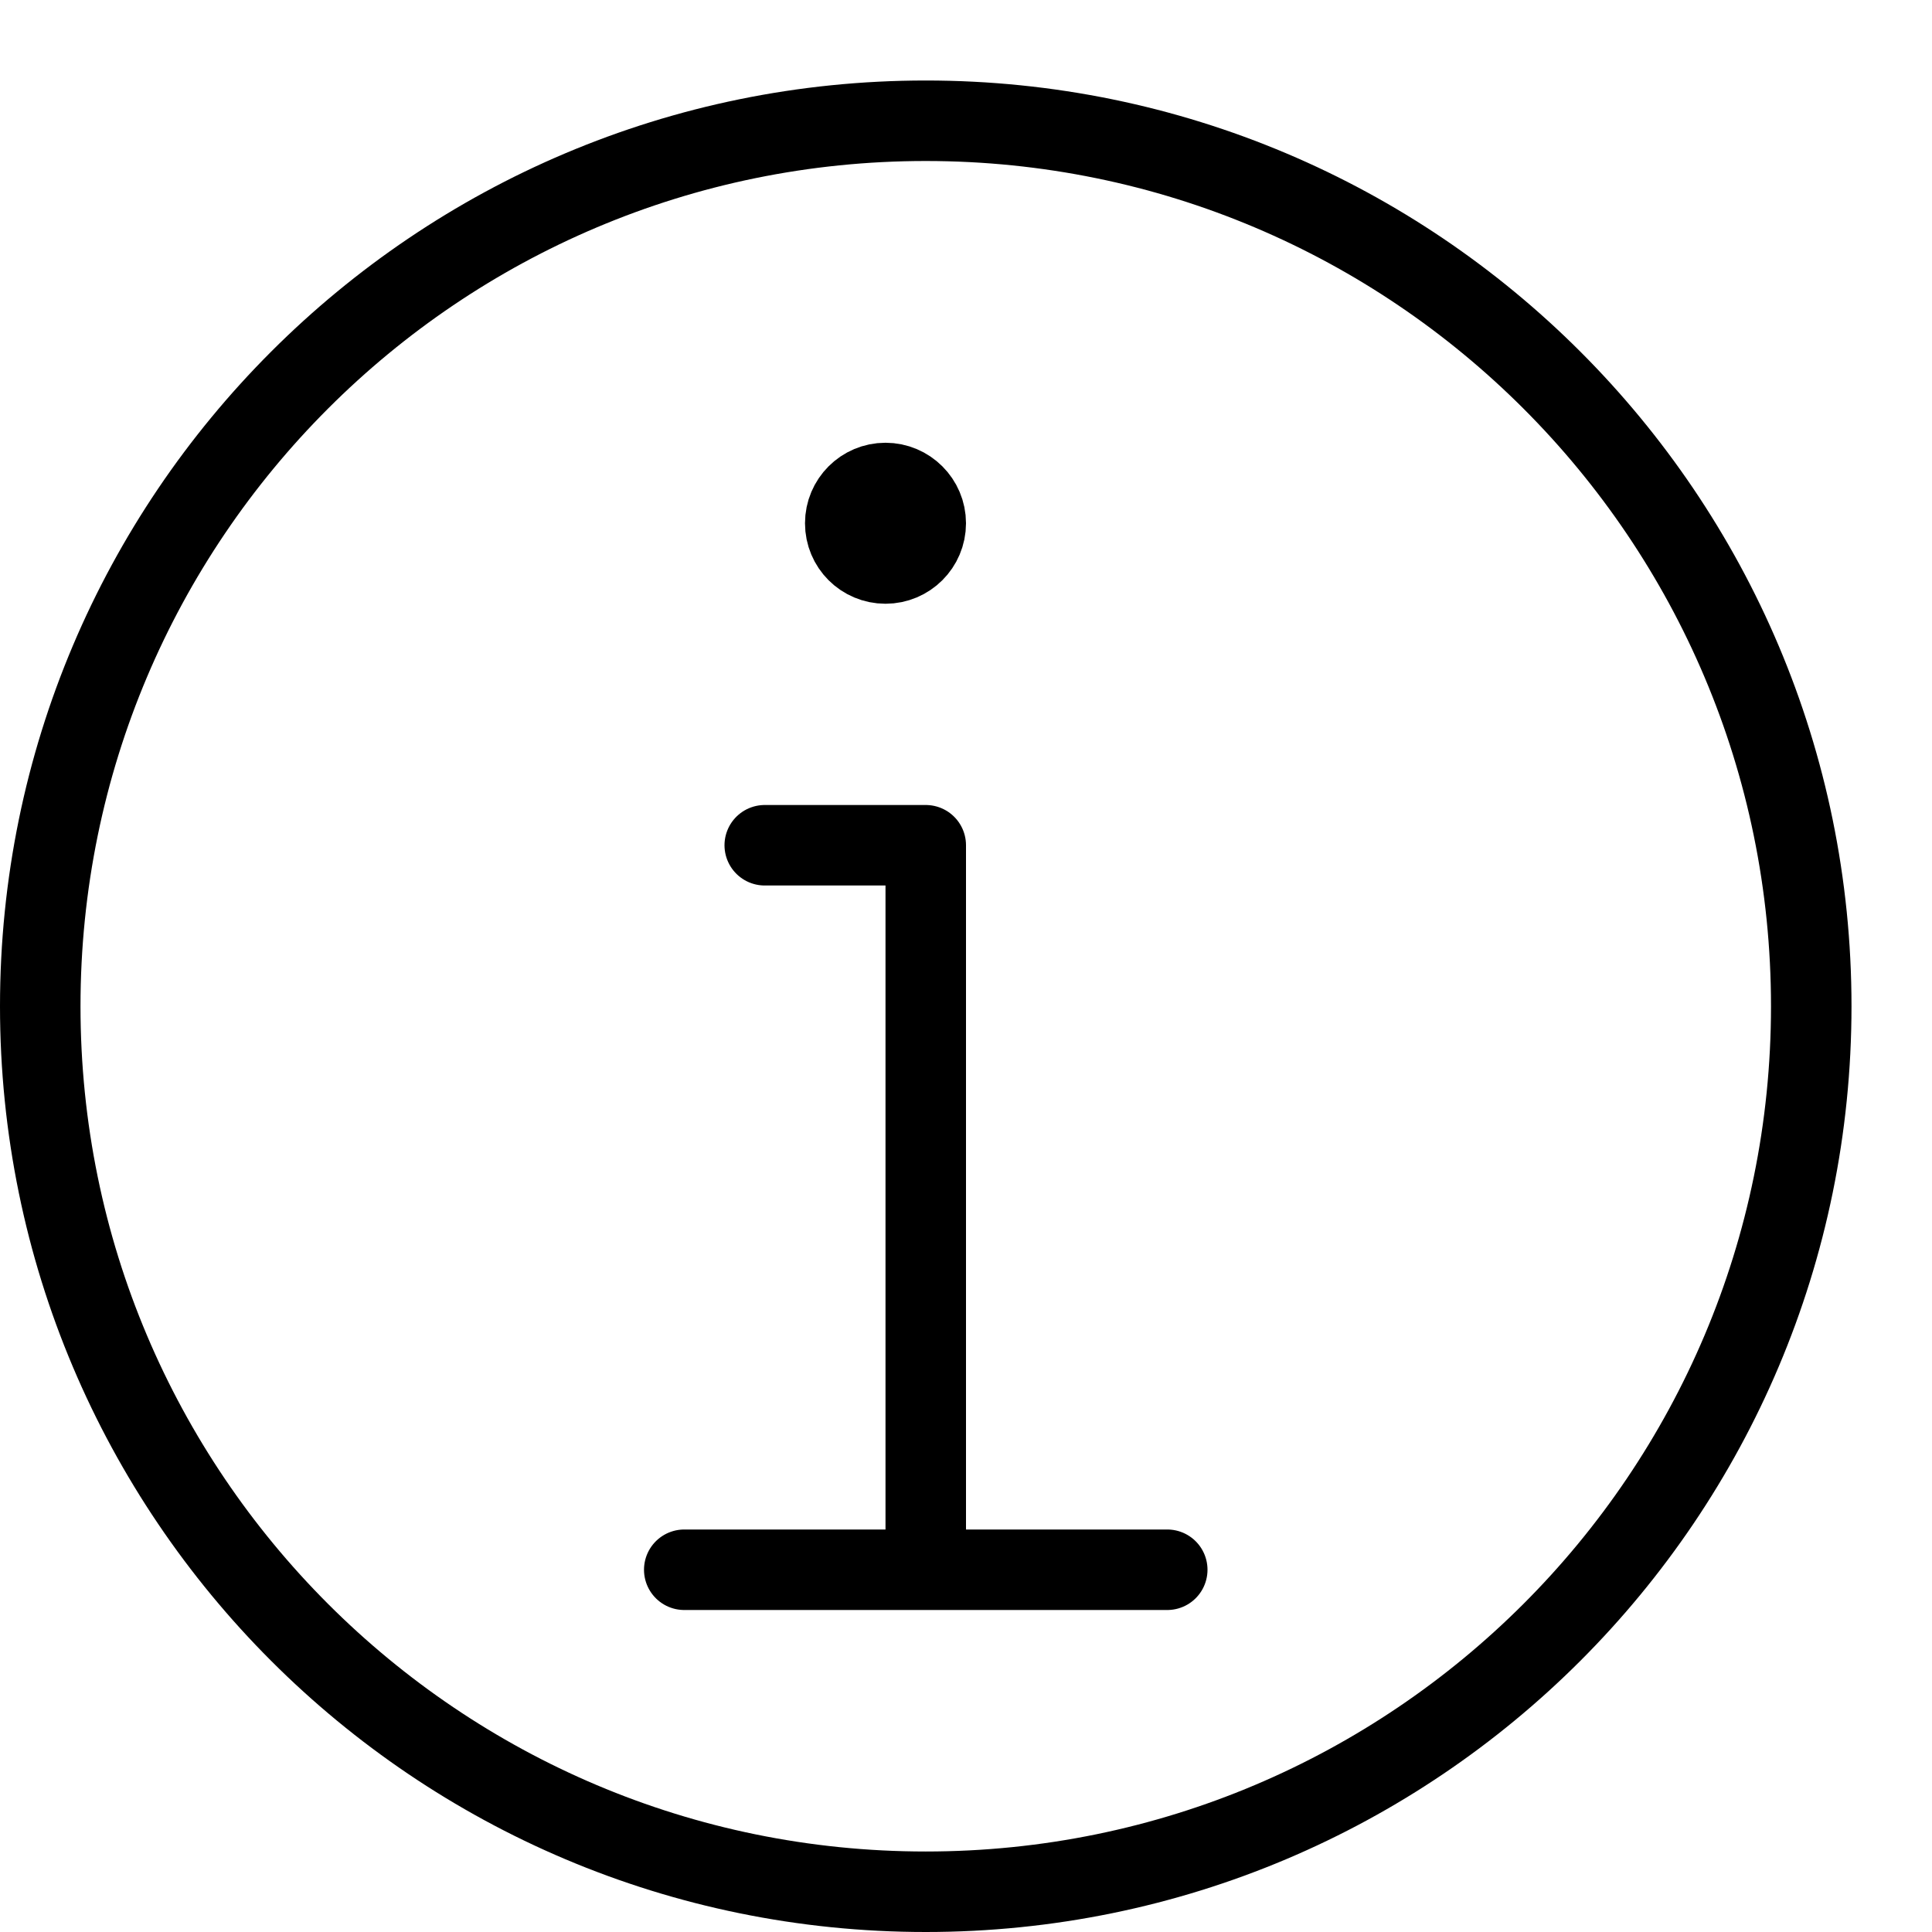
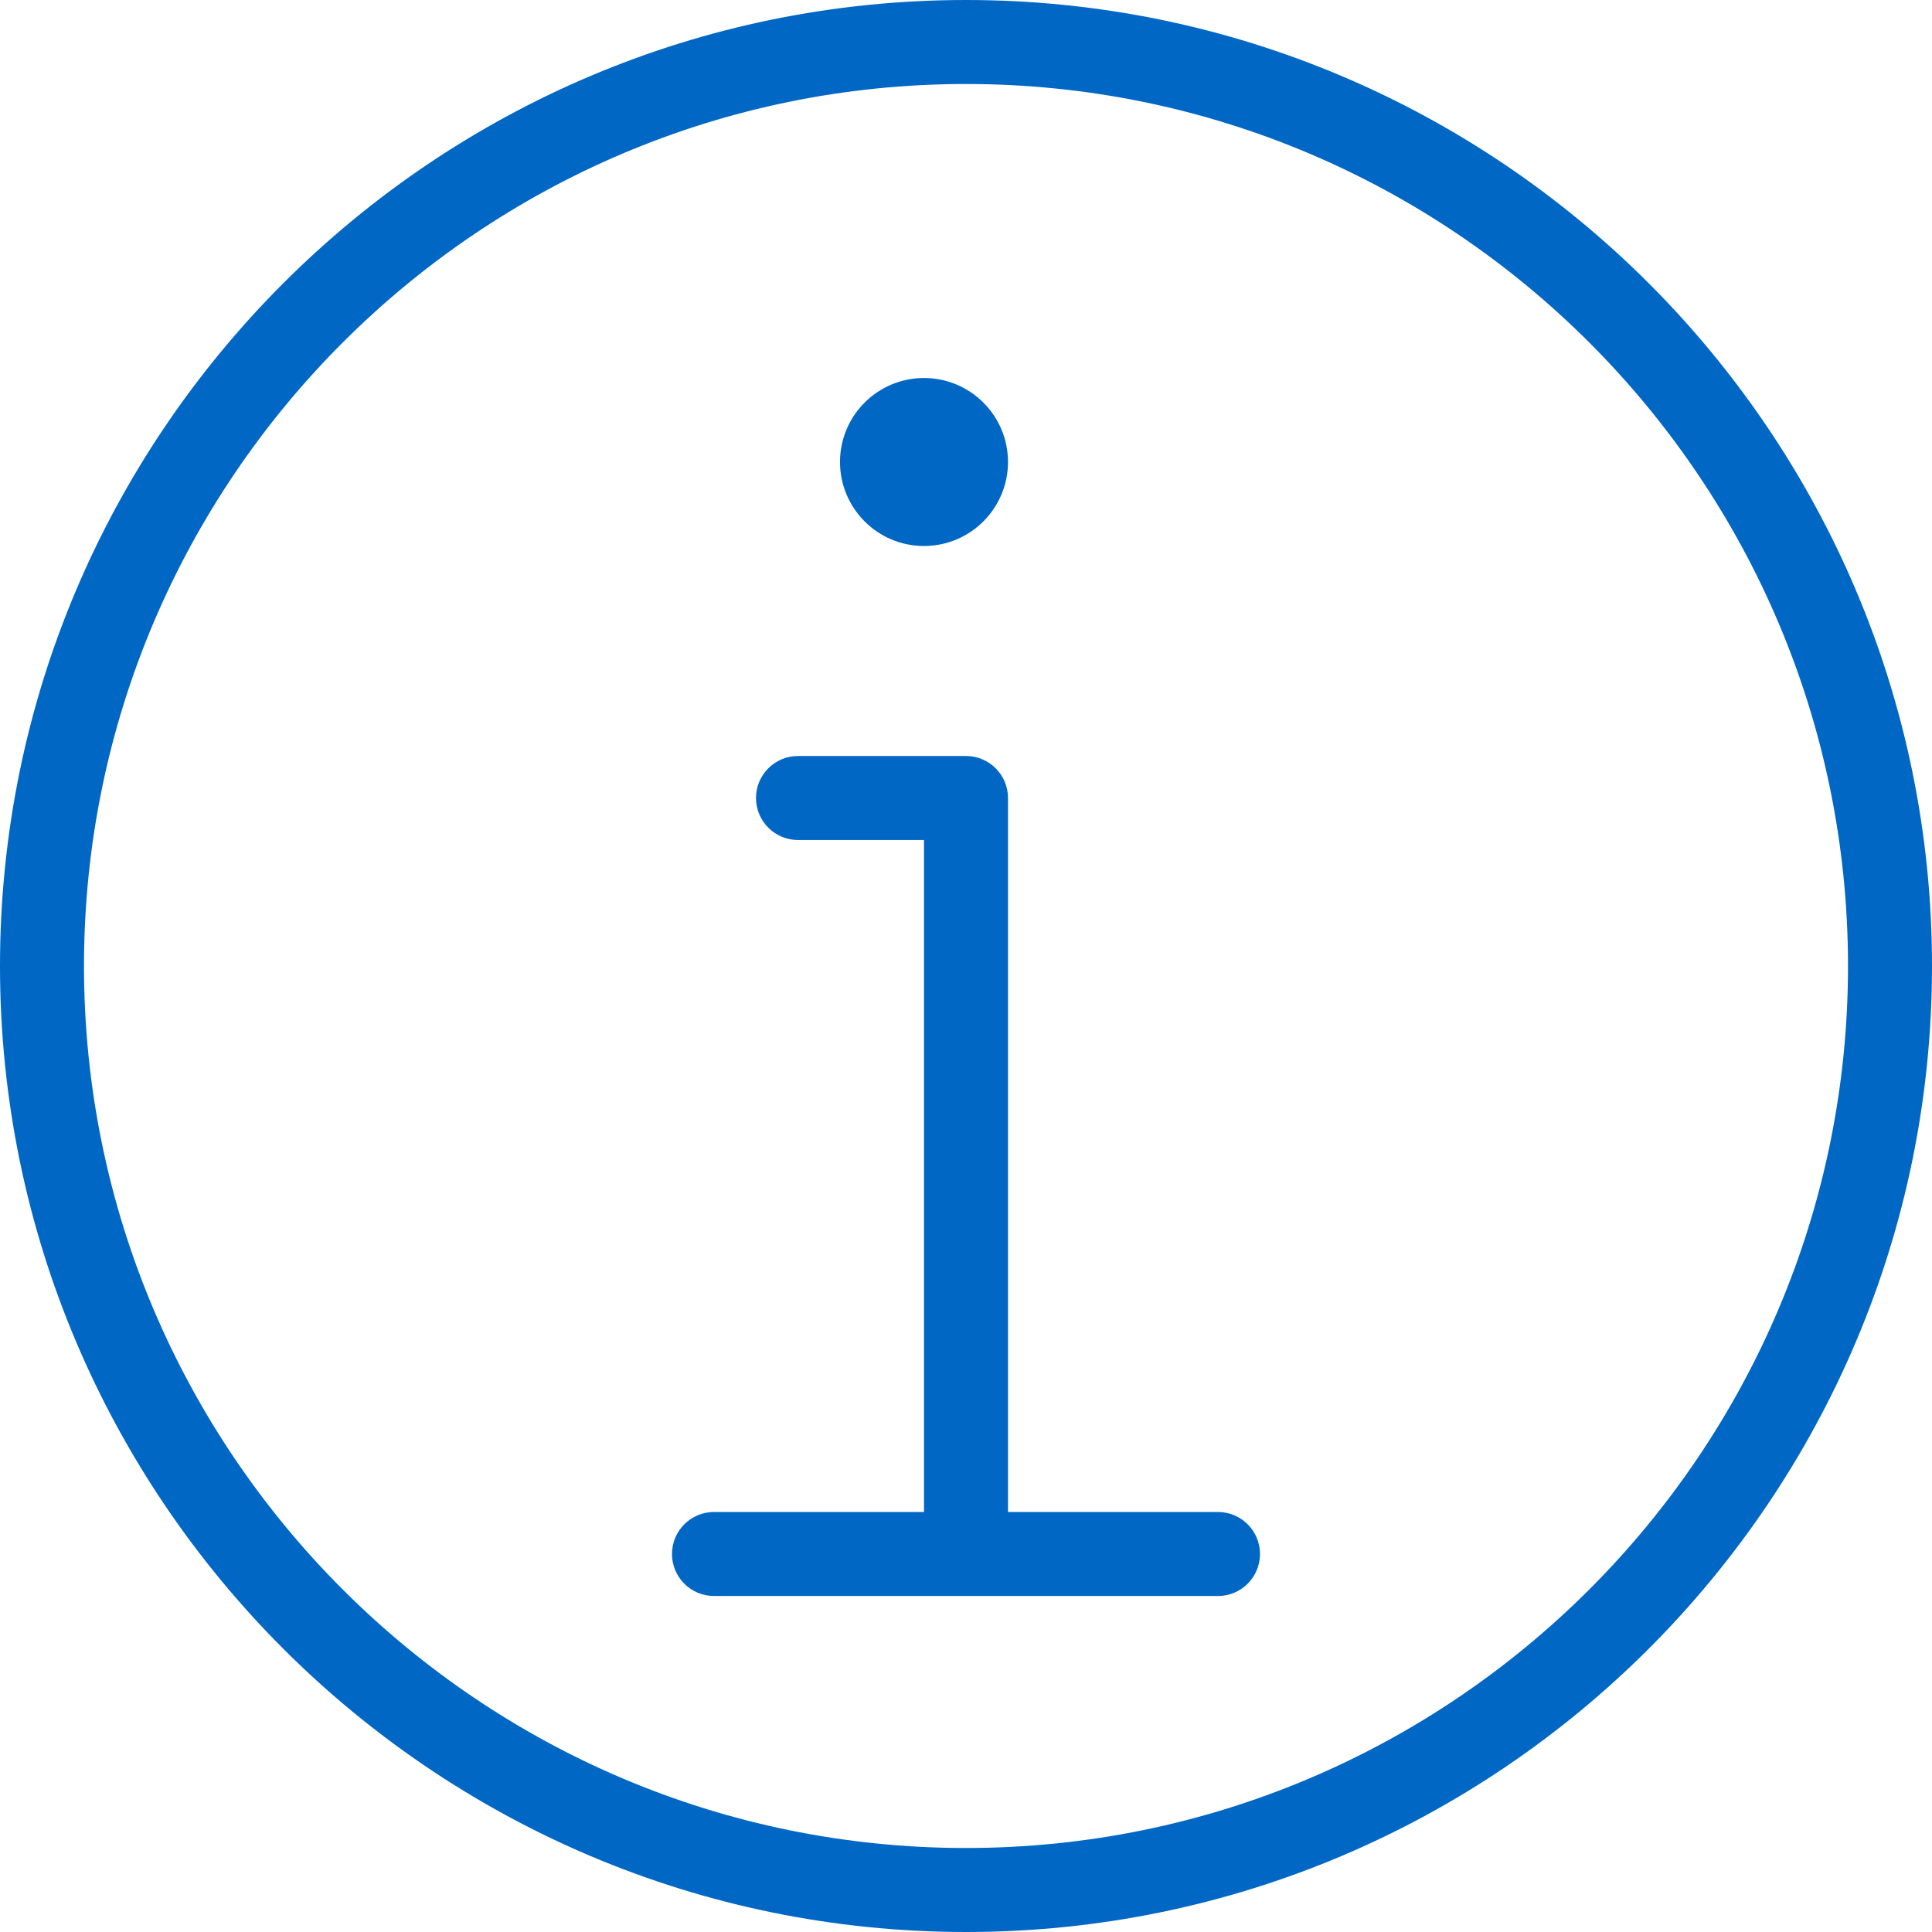
- <svg xmlns="http://www.w3.org/2000/svg" width="24" height="24" viewBox="0 0 24 24">
-   <g>
-     <circle stroke="#000" stroke-linecap="round" stroke-linejoin="round" stroke-miterlimit="10" cx="11.5" cy="12.5" r="11" fill="none" />
-     <path stroke="#000" stroke-linecap="round" stroke-linejoin="round" stroke-miterlimit="10" fill="none" d="M8.5 19.5h6M9.5 10.5h2v8.5" />
-     <path stroke="#000" stroke-linejoin="round" stroke-miterlimit="10" d="M11 6c-.277 0-.5.225-.5.5 0 .277.223.5.5.5.275 0 .5-.223.5-.5 0-.275-.225-.5-.5-.5z" fill="none" />
+ <svg xmlns="http://www.w3.org/2000/svg" width="23px" height="23px" viewBox="0 0 23 23" version="1.1">
+   <g id="Page-1" stroke="none" stroke-width="1" fill="none" fill-rule="evenodd">
+     <g id="Outline/23-alerts-informations/infomation-circle" transform="translate(0, -1)" fill="#0067C5">
+       <path d="M11.5,1 C17.841,1 23,6.159 23,12.5 C23,18.841 17.841,24 11.5,24 C5.159,24 -5.00000041e-08,18.841 -5.00000041e-08,12.5 C-5.00000041e-08,6.159 5.159,1 11.5,1 Z M11.5,23 C17.29,23 22,18.29 22,12.5 C22,6.71 17.29,2 11.5,2 C5.71,2 1,6.71 1,12.5 C1,18.29 5.71,23 11.5,23 Z M14.5,19 C14.776,19 15,19.224 15,19.5 C15,19.776 14.776,20 14.5,20 L8.5,20 C8.224,20 8,19.776 8,19.5 C8,19.224 8.224,19 8.5,19 L11,19 L11,11 L9.5,11 C9.224,11 9,10.776 9,10.5 C9,10.224 9.224,10 9.5,10 L11.5,10 C11.776,10 12,10.224 12,10.5 L12,19 L14.5,19 Z M11,7.5 C10.448,7.5 10,7.052 10,6.5 C10,5.948 10.448,5.5 11,5.5 C11.552,5.5 12,5.948 12,6.5 C12,7.052 11.552,7.5 11,7.5 Z" id="Combined-Shape" />
+     </g>
  </g>
</svg>
